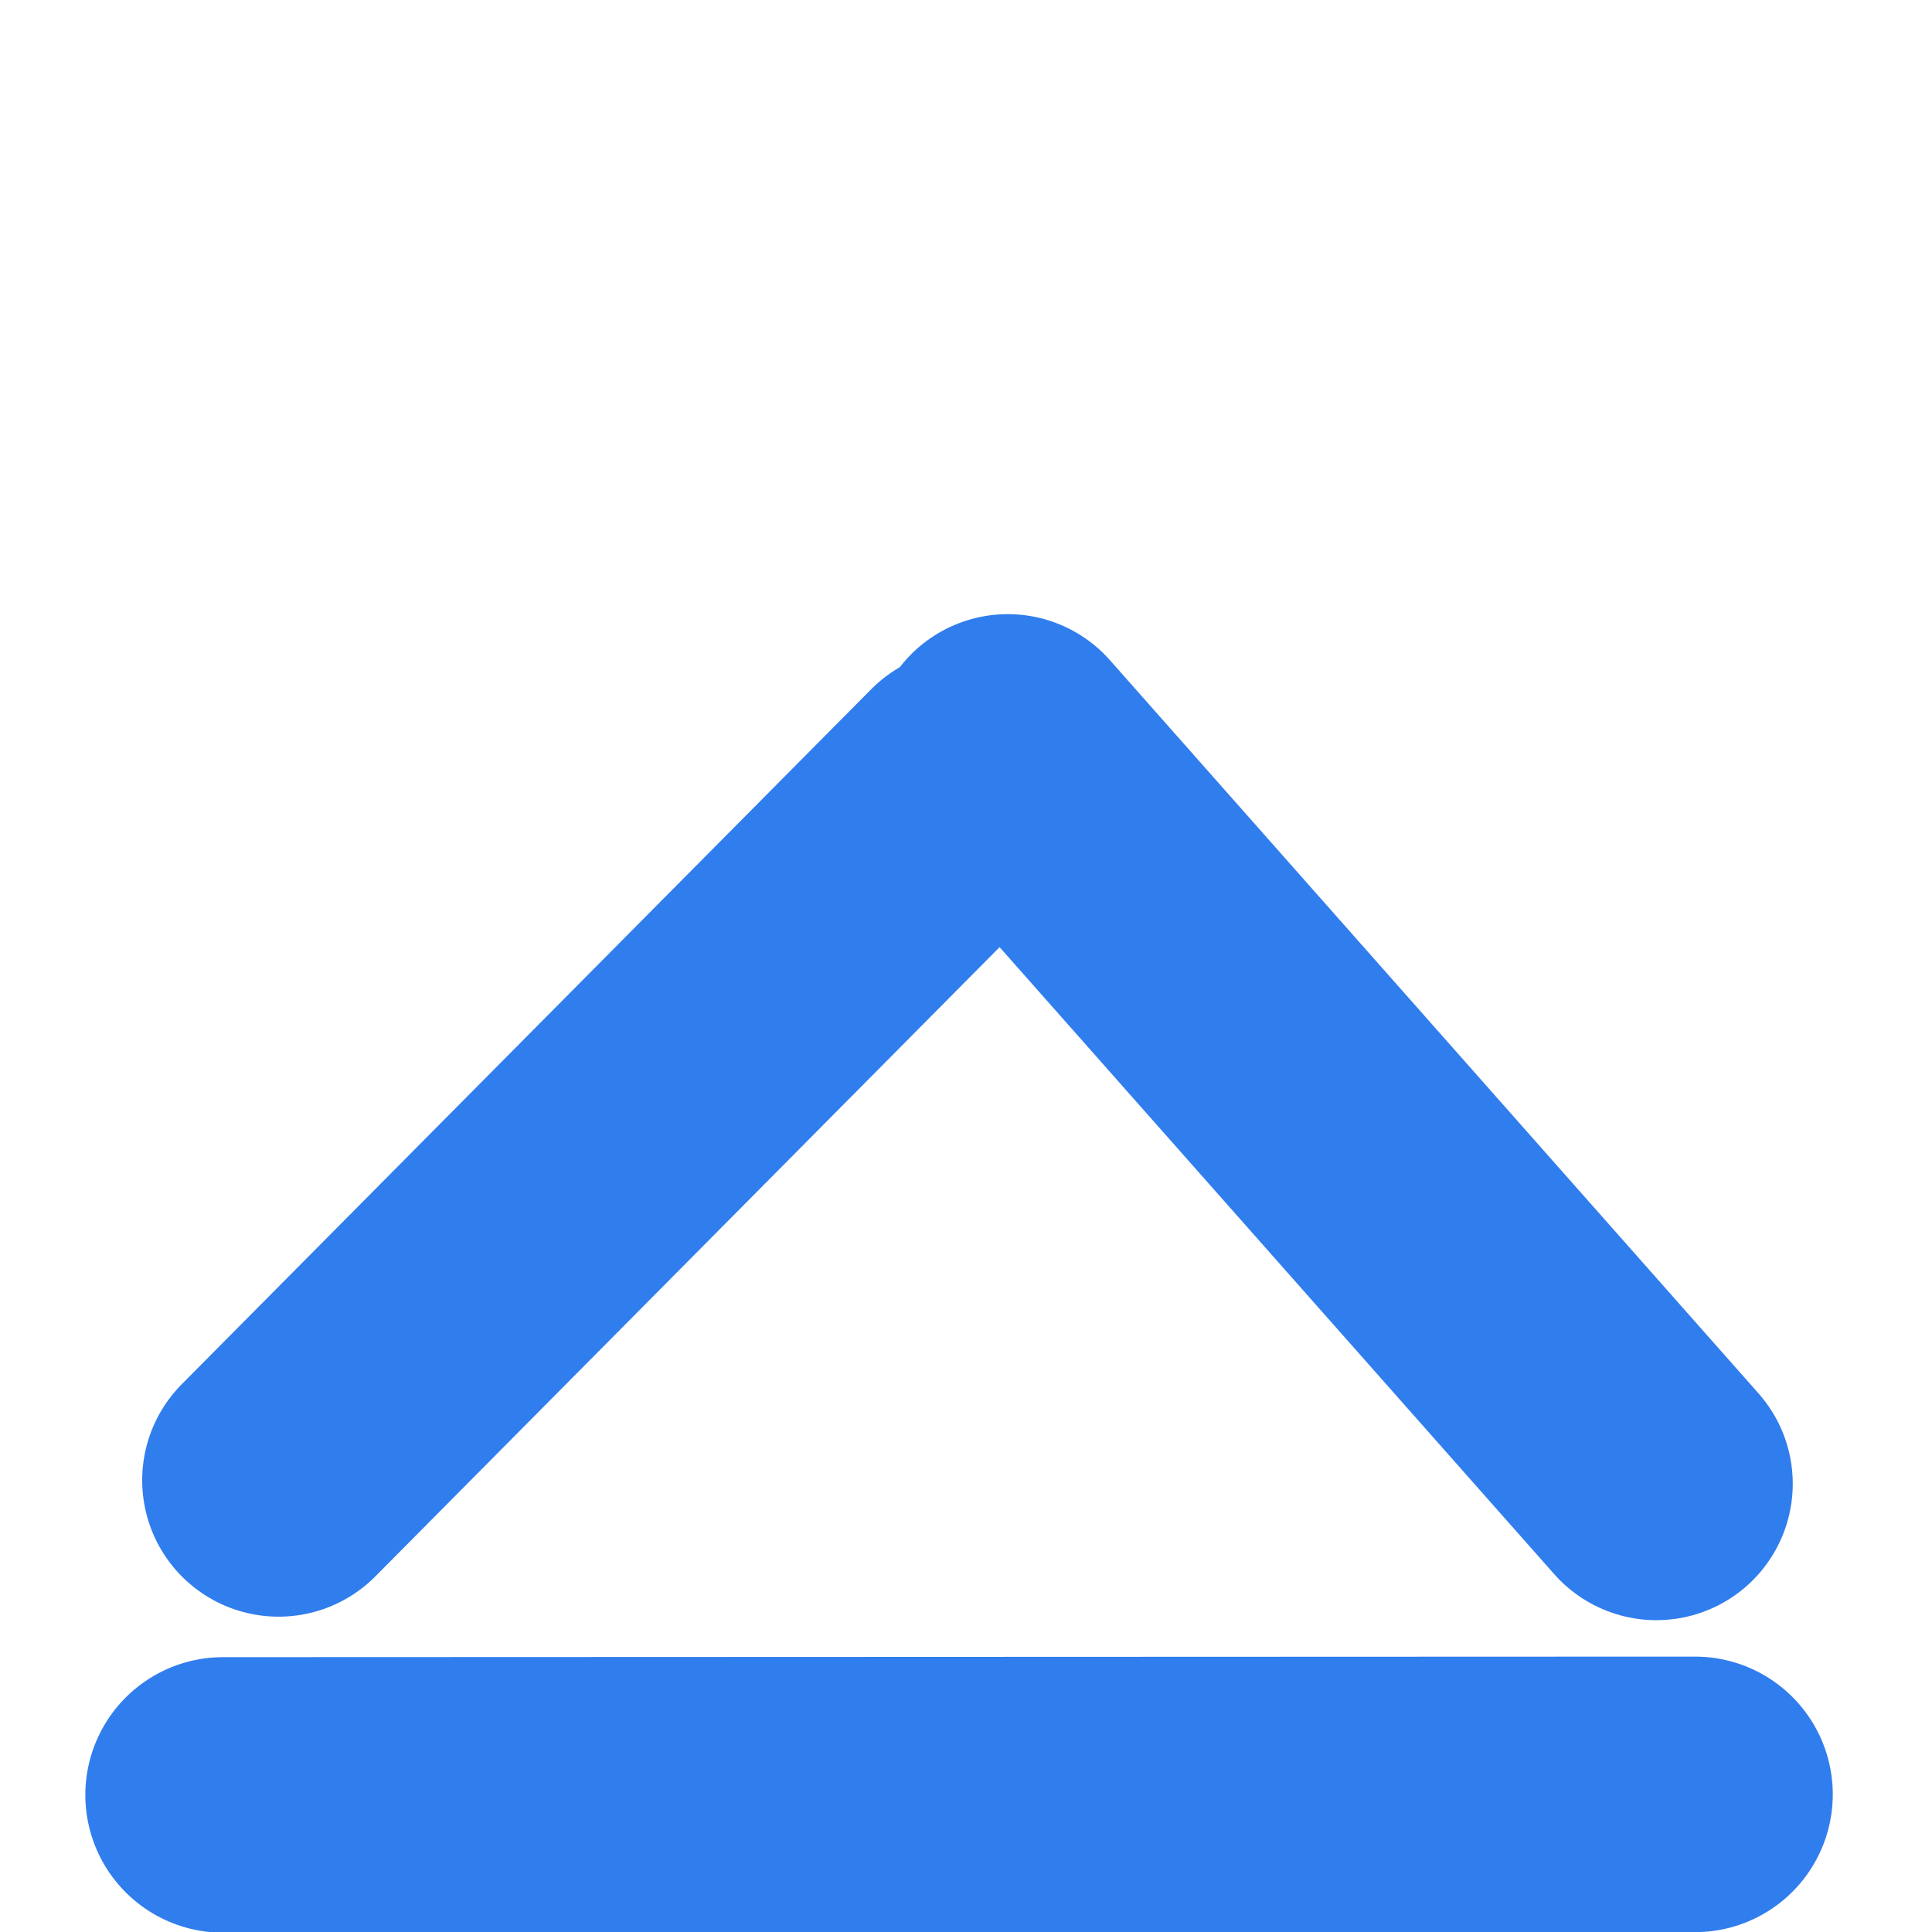
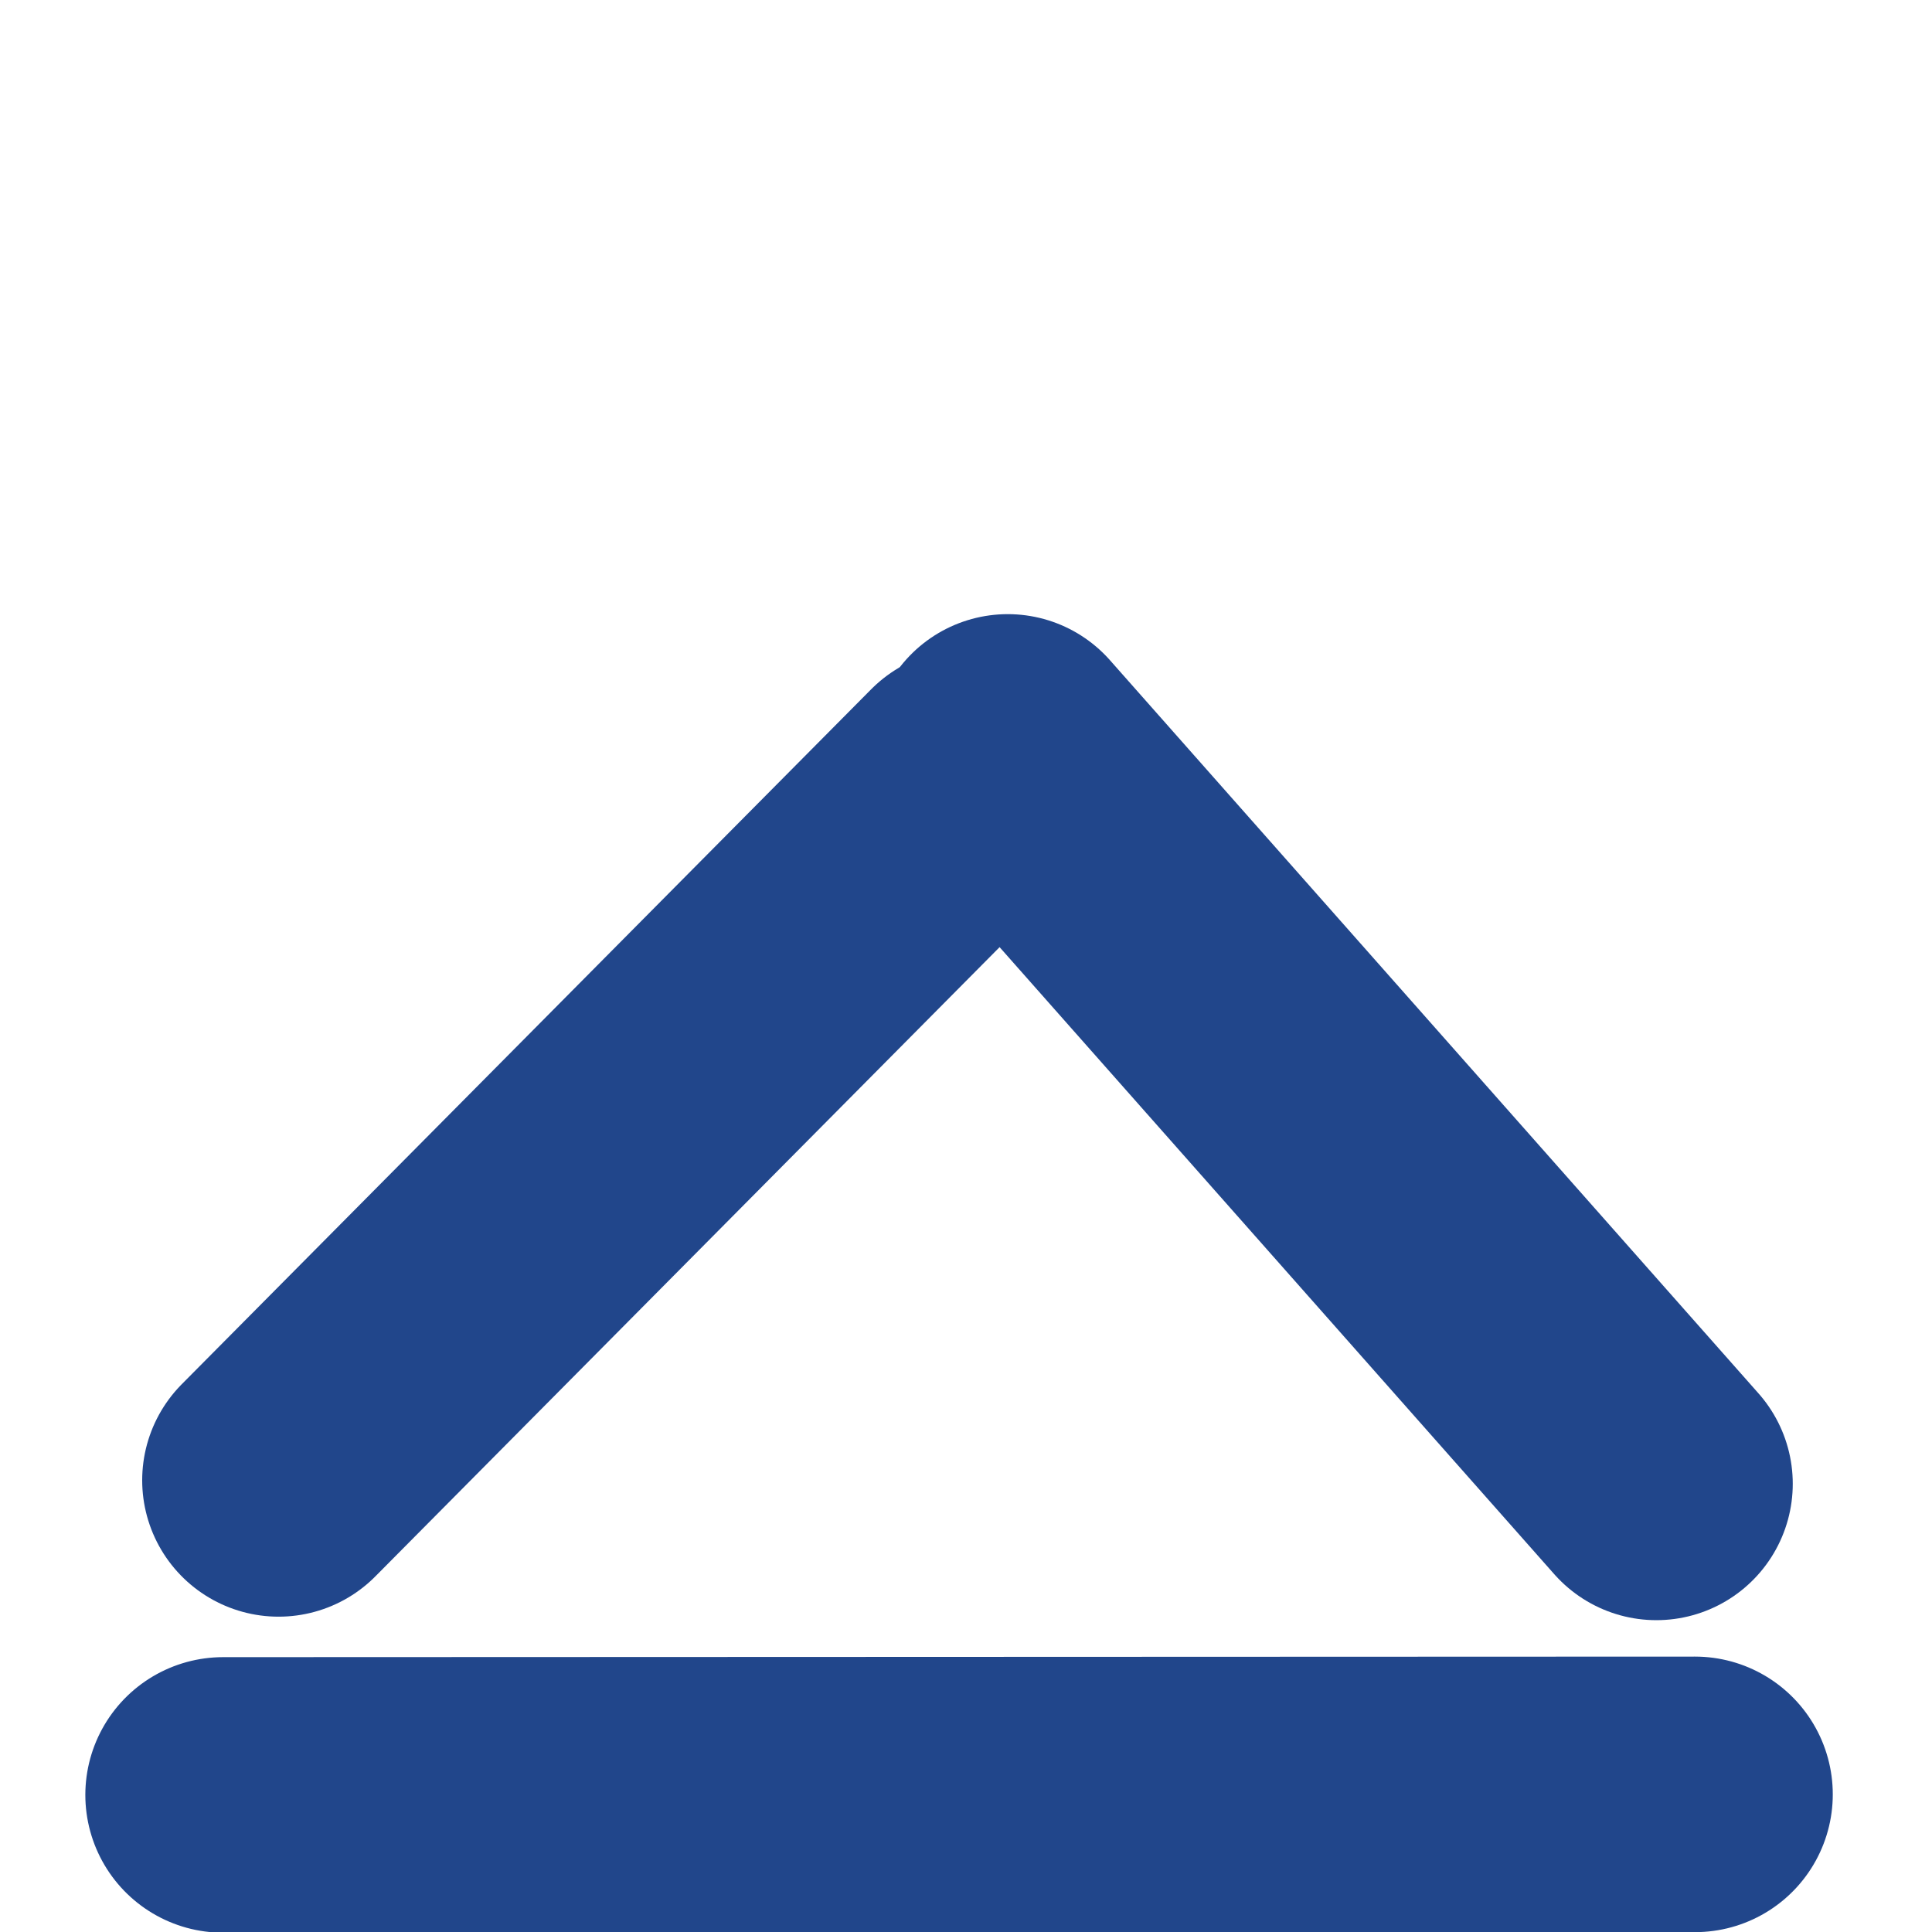
<svg xmlns="http://www.w3.org/2000/svg" id="Layer_1" data-name="Layer 1" width="5.556mm" height="5.556mm" viewBox="0 0 21 21" version="1.1">
  <defs id="defs4707" />
-   <line x1="10.954" y1="8.158" x2="18.004" y2="16.128" style="fill:none;stroke:#307dee;stroke-width:2.965px;stroke-linecap:round;stroke-miterlimit:10;stroke-opacity:1" id="line4702-9-4" />
-   <line x1="2.425" y1="19.51" x2="18.424" y2="19.504" style="fill:none;stroke:#307dee;stroke-width:2.995px;stroke-linecap:round;stroke-miterlimit:10;stroke-opacity:1" id="line4702-9-4-0" />
-   <line x1="3.028" y1="16.09" x2="10.522" y2="8.536" style="fill:none;stroke:#307dee;stroke-width:2.965px;stroke-linecap:round;stroke-miterlimit:10;stroke-opacity:1" id="line4702-9-4-5" />
+   <line x1="10.954" y1="8.158" x2="18.004" y2="16.128" style="fill:none;stroke:#21468b;stroke-width:2.965px;stroke-linecap:round;stroke-miterlimit:10;stroke-opacity:1" id="line4702-9-4" />
+   <line x1="2.425" y1="19.51" x2="18.424" y2="19.504" style="fill:none;stroke:#21468b;stroke-width:2.995px;stroke-linecap:round;stroke-miterlimit:10;stroke-opacity:1" id="line4702-9-4-0" />
+   <line x1="3.028" y1="16.09" x2="10.522" y2="8.536" style="fill:none;stroke:#21468b;stroke-width:2.965px;stroke-linecap:round;stroke-miterlimit:10;stroke-opacity:1;fill-opacity:1" id="line4702-9-4-5" />
</svg>
